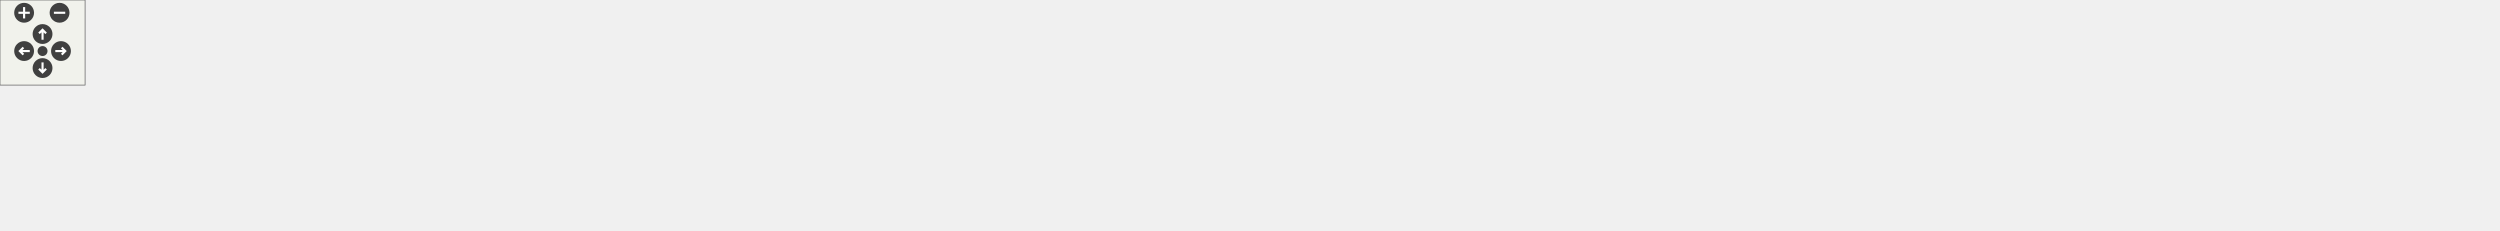
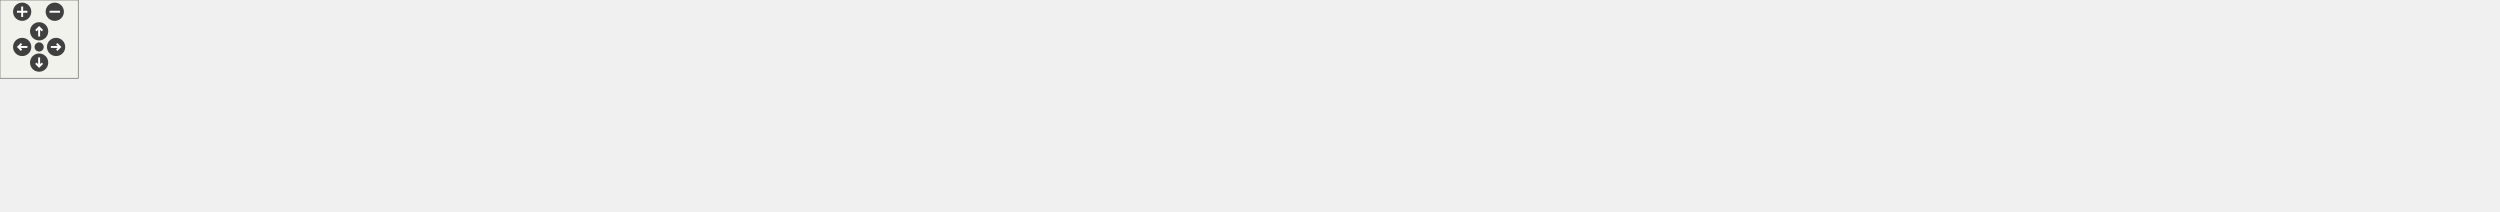
<svg xmlns="http://www.w3.org/2000/svg" xmlns:xlink="http://www.w3.org/1999/xlink" id="main" version="1.1" xml:space="preserve">
  <defs>
    <circle id="rim" cx="0" cy="0" r="7" />
    <circle id="rim2" cx="0" cy="0" r="3.5" />
    <g id="zoomPlus">
      <use xlink:href="#rim" fill="#404040">
        <set attributeName="fill" to="#808080" begin="zoomplus.mouseover" end="zoomplus.mouseout" />
      </use>
      <path d="M-4,0h8M0,-4v8" fill="none" stroke="white" stroke-width="1.5" pointer-events="none" />
    </g>
    <g id="zoomMin">
      <use xlink:href="#rim" fill="#404040">
        <set attributeName="fill" to="#808080" begin="zoomminus.mouseover" end="zoomminus.mouseout" />
      </use>
      <path d="M-4,0h8" fill="none" stroke="white" stroke-width="1.5" pointer-events="none" />
    </g>
    <g id="dirArrow">
      <path fill="none" stroke="white" stroke-width="1.5" d="M0,-3.0v7 M-2.5,-0.5L0,-3.0L2.5,-0.5" />
    </g>
    <g id="resetDef">
      <use xlink:href="#rim2" fill="#404040">
        <set attributeName="fill" to="#808080" begin="reset.mouseover" end="reset.mouseout" />
      </use>
    </g>
  </defs>
  <svg id="graph" class="graph">
    <g id="viewport">
      <g id="node1" class="node">
        <polygon fill="#bfbfbf" stroke="black" points="0.5,-40.5 0.5,-61.5 147.5,-61.5 147.5,-40.5 0.5,-40.5" />
        <text text-anchor="middle" x="74" y="-48.5" font-family="Helvetica,sans-Serif" font-size="10.00">FillNextNMessageOctetsWith</text>
      </g>
      <g id="node3" class="node">
        <a xlink:href="../../d0/dec/endianconv_8h.html#a0ca9c3a411ccc35e03050e869aafd2bf" target="_top" xlink:title="FillNextNMessageOctetsWithValueAndMoveToNextPosition">
          <polygon fill="none" stroke="black" points="184.5,-40.5 184.5,-61.5 465.5,-61.5 465.5,-40.5 184.5,-40.5" />
          <text text-anchor="middle" x="325" y="-48.5" font-family="Helvetica,sans-Serif" font-size="10.00">FillNextNMessageOctetsWithValueAndMoveToNextPosition</text>
        </a>
      </g>
      <g id="edge2" class="edge">
        <path fill="none" stroke="midnightblue" d="M157.661,-51C166.348,-51 175.338,-51 184.435,-51" />
        <polygon fill="midnightblue" stroke="midnightblue" points="157.612,-47.5 147.612,-51 157.612,-54.5 157.612,-47.5" />
      </g>
      <g id="node5" class="node">
        <a xlink:href="../../d4/d91/group__ENCAP.html#gaa81c027561d86d2589b8002b36b88392" target="_top" xlink:title="Copy data from message_router_response struct and common_packet_format_data_item into linear memory i...">
          <polygon fill="none" stroke="black" points="502,-40.5 502,-61.5 628,-61.5 628,-40.5 502,-40.5" />
          <text text-anchor="middle" x="565" y="-48.5" font-family="Helvetica,sans-Serif" font-size="10.00">AssembleLinearMessage</text>
        </a>
      </g>
      <g id="edge4" class="edge">
        <path fill="none" stroke="midnightblue" d="M475.891,-51C484.879,-51 493.618,-51 501.888,-51" />
        <polygon fill="midnightblue" stroke="midnightblue" points="475.65,-47.5 465.65,-51 475.65,-54.5 475.65,-47.5" />
      </g>
      <g id="node7" class="node">
-         <a xlink:href="../../d4/d91/group__ENCAP.html#ga401f152f47e54b0a6dddcfe723c086f9" target="_top" xlink:title="NotifyCommonPacketFormat">
+         <a xlink:href="../../d4/d91/group__ENCAP.html#ga86a32a262ea21cad9631fa02c81f1a03" target="_top" xlink:title="NotifyCommonPacketFormat">
          <polygon fill="none" stroke="black" points="688,-80.5 688,-101.5 832,-101.5 832,-80.5 688,-80.5" />
          <text text-anchor="middle" x="760" y="-88.5" font-family="Helvetica,sans-Serif" font-size="10.00">NotifyCommonPacketFormat</text>
        </a>
      </g>
      <g id="edge6" class="edge">
        <path fill="none" stroke="midnightblue" d="M626.181,-63.55C652.724,-68.995 683.456,-75.299 708.77,-80.491" />
        <polygon fill="midnightblue" stroke="midnightblue" points="626.733,-60.09 616.234,-61.51 625.327,-66.948 626.733,-60.09" />
      </g>
      <g id="node19" class="node">
-         <a xlink:href="../../d4/d91/group__ENCAP.html#ga045feac9b8747e049e2420df1ec0844b" target="_top" xlink:title="NotifyConnectedCommonPacketFormat">
+         <a xlink:href="../../d4/d91/group__ENCAP.html#ga94ca28af85239d7dd63b3b044201fe51" target="_top" xlink:title="NotifyConnectedCommonPacketFormat">
          <polygon fill="none" stroke="black" points="664.5,-40.5 664.5,-61.5 855.5,-61.5 855.5,-40.5 664.5,-40.5" />
          <text text-anchor="middle" x="760" y="-48.5" font-family="Helvetica,sans-Serif" font-size="10.00">NotifyConnectedCommonPacketFormat</text>
        </a>
      </g>
      <g id="edge18" class="edge">
        <path fill="none" stroke="midnightblue" d="M638.245,-51C646.731,-51 655.479,-51 664.209,-51" />
        <polygon fill="midnightblue" stroke="midnightblue" points="638.042,-47.5 628.042,-51 638.042,-54.5 638.042,-47.5" />
      </g>
      <g id="node24" class="node">
        <a xlink:href="../../d4/d91/group__ENCAP.html#gad61fa4f84989cf27086d57557ad552c4" target="_top" xlink:title="AssembleIOMessage">
          <polygon fill="none" stroke="black" points="705,-0.5 705,-21.5 815,-21.5 815,-0.5 705,-0.5" />
          <text text-anchor="middle" x="760" y="-8.5" font-family="Helvetica,sans-Serif" font-size="10.00">AssembleIOMessage</text>
        </a>
      </g>
      <g id="edge24" class="edge">
        <path fill="none" stroke="midnightblue" d="M626.181,-38.45C652.724,-33.005 683.456,-26.701 708.77,-21.509" />
        <polygon fill="midnightblue" stroke="midnightblue" points="625.327,-35.052 616.234,-40.49 626.733,-41.91 625.327,-35.052" />
      </g>
      <g id="node9" class="node">
-         <a xlink:href="../../d2/dbd/encap_8c.html#a8f504a25dc1b6319392fa18a81d5d923" target="_top" xlink:title="Call UCMM or Message Router if UCMM not implemented.">
+         <a xlink:href="../../d2/dbd/encap_8c.html#a638a3760c5969c8cd91977f1ac30058a" target="_top" xlink:title="Call UCMM or Message Router if UCMM not implemented.">
          <polygon fill="none" stroke="black" points="892,-80.5 892,-101.5 1150,-101.5 1150,-80.5 892,-80.5" />
          <text text-anchor="middle" x="1021" y="-88.5" font-family="Helvetica,sans-Serif" font-size="10.00">HandleReceivedSendRequestResponseDataCommand</text>
        </a>
      </g>
      <g id="edge8" class="edge">
        <path fill="none" stroke="midnightblue" d="M842.238,-91C858.061,-91 874.986,-91 891.881,-91" />
        <polygon fill="midnightblue" stroke="midnightblue" points="842.01,-87.5 832.01,-91 842.01,-94.5 842.01,-87.5" />
      </g>
      <g id="node11" class="node">
-         <a xlink:href="../../d2/dc9/group__CIP__API.html#gacbbc9669d41357e1c8497c34ee8eeffb" target="_top" xlink:title="Notify the encapsulation layer that an explicit message has been received via TCP.">
+         <a xlink:href="../../d2/dc9/group__CIP__API.html#gaec144f1964be8be687227381e5dbadaf" target="_top" xlink:title="Notify the encapsulation layer that an explicit message has been received via TCP.">
          <polygon fill="none" stroke="black" points="1186,-40.5 1186,-61.5 1342,-61.5 1342,-40.5 1186,-40.5" />
          <text text-anchor="middle" x="1264" y="-48.5" font-family="Helvetica,sans-Serif" font-size="10.00">HandleReceivedExplictTcpData</text>
        </a>
      </g>
      <g id="edge10" class="edge">
        <path fill="none" stroke="midnightblue" d="M1100.71,-78.895C1117.03,-76.346 1134.08,-73.631 1150,-71 1168.04,-68.019 1187.66,-64.63 1205.46,-61.5" />
        <polygon fill="midnightblue" stroke="midnightblue" points="1100.01,-75.462 1090.67,-80.458 1101.09,-82.379 1100.01,-75.462" />
      </g>
      <g id="node13" class="node">
        <a xlink:href="../../db/d4f/generic__networkhandler_8c.html#aca5593b7dd39d7a7b437999a367102d6" target="_top" xlink:title="Handles data on an established TCP connection, processed connection is given by socket.">
          <polygon fill="none" stroke="black" points="1378,-40.5 1378,-61.5 1506,-61.5 1506,-40.5 1378,-40.5" />
          <text text-anchor="middle" x="1442" y="-48.5" font-family="Helvetica,sans-Serif" font-size="10.00">HandleDataOnTcpSocket</text>
        </a>
      </g>
      <g id="edge12" class="edge">
        <path fill="none" stroke="midnightblue" d="M1352.21,-51C1360.86,-51 1369.52,-51 1377.86,-51" />
        <polygon fill="midnightblue" stroke="midnightblue" points="1352.07,-47.5 1342.07,-51 1352.07,-54.5 1352.07,-47.5" />
      </g>
      <g id="node15" class="node">
        <a xlink:href="../../da/dc2/generic__networkhandler_8h.html#a2f01af81d3e5018d9980e2bc28c9078a" target="_top" xlink:title="NetworkHandlerProcessOnce">
-           <polygon fill="none" stroke="black" points="1542,-40.5 1542,-61.5 1688,-61.5 1688,-40.5 1542,-40.5" />
-           <text text-anchor="middle" x="1615" y="-48.5" font-family="Helvetica,sans-Serif" font-size="10.00">NetworkHandlerProcessOnce</text>
+           <polygon fill="none" stroke="black" points="1696,-40.5 1696,-61.5 1842,-61.5 1842,-40.5 1696,-40.5" />
+           <text text-anchor="middle" x="1769" y="-48.5" font-family="Helvetica,sans-Serif" font-size="10.00">NetworkHandlerProcessOnce</text>
        </a>
      </g>
      <g id="edge14" class="edge">
-         <path fill="none" stroke="midnightblue" d="M1516.53,-51C1524.91,-51 1533.43,-51 1541.79,-51" />
-         <polygon fill="midnightblue" stroke="midnightblue" points="1516.42,-47.5 1506.42,-51 1516.42,-54.5 1516.42,-47.5" />
+         <path fill="none" stroke="midnightblue" d="M1516.36,-51C1570.1,-51 1642.34,-51 1695.81,-51" />
+         <polygon fill="midnightblue" stroke="midnightblue" points="1516.21,-47.5 1506.21,-51 1516.21,-54.5 1516.21,-47.5" />
      </g>
      <g id="node17" class="node">
        <a xlink:href="../../d9/dfb/POSIX_2main_8c.html#ad338a7dbc41dc40bcecd0479377ef207" target="_top" xlink:title="main">
-           <polygon fill="none" stroke="black" points="1724,-20.5 1724,-41.5 1762,-41.5 1762,-20.5 1724,-20.5" />
-           <text text-anchor="middle" x="1743" y="-28.5" font-family="Helvetica,sans-Serif" font-size="10.00">main</text>
+           <polygon fill="none" stroke="black" points="1878,-20.5 1878,-41.5 1916,-41.5 1916,-20.5 1878,-20.5" />
+           <text text-anchor="middle" x="1897" y="-28.5" font-family="Helvetica,sans-Serif" font-size="10.00">main</text>
        </a>
      </g>
      <g id="edge16" class="edge">
-         <path fill="none" stroke="midnightblue" d="M1692.34,-38.916C1704.07,-37.083 1715.18,-35.347 1723.99,-33.971" />
-         <polygon fill="midnightblue" stroke="midnightblue" points="1691.71,-35.471 1682.37,-40.473 1692.79,-42.387 1691.71,-35.471" />
+         <path fill="none" stroke="midnightblue" d="M1846.34,-38.916C1858.07,-37.083 1869.18,-35.347 1877.99,-33.971" />
+         <polygon fill="midnightblue" stroke="midnightblue" points="1845.71,-35.471 1836.37,-40.473 1846.79,-42.387 1845.71,-35.471" />
      </g>
      <g id="node21" class="node">
-         <a xlink:href="../../d2/dbd/encap_8c.html#a10ebe924ba34755ccdf5fde6f1c2340b" target="_top" xlink:title="Call Connection Manager.">
+         <a xlink:href="../../d2/dbd/encap_8c.html#a2a5e809a74a56268ad9f51638796fb3d" target="_top" xlink:title="Call Connection Manager.">
          <polygon fill="none" stroke="black" points="923.5,-40.5 923.5,-61.5 1118.5,-61.5 1118.5,-40.5 923.5,-40.5" />
          <text text-anchor="middle" x="1021" y="-48.5" font-family="Helvetica,sans-Serif" font-size="10.00">HandleReceivedSendUnitDataCommand</text>
        </a>
      </g>
      <g id="edge20" class="edge">
        <path fill="none" stroke="midnightblue" d="M865.834,-51C884.768,-51 904.422,-51 923.12,-51" />
        <polygon fill="midnightblue" stroke="midnightblue" points="865.705,-47.5 855.705,-51 865.705,-54.5 865.705,-47.5" />
      </g>
      <g id="edge22" class="edge">
        <path fill="none" stroke="midnightblue" d="M1129.04,-51C1148.16,-51 1167.72,-51 1185.81,-51" />
        <polygon fill="midnightblue" stroke="midnightblue" points="1128.79,-47.5 1118.79,-51 1128.79,-54.5 1128.79,-47.5" />
      </g>
      <g id="node26" class="node">
        <a xlink:href="../../df/d03/cipioconnection_8c.html#a41f8d71772b5defa587ac0da6124cc47" target="_top" xlink:title="Send the data from the produced CIP Object of the connection via the socket of the connection object ...">
          <polygon fill="none" stroke="black" points="967.5,-0.5 967.5,-21.5 1074.5,-21.5 1074.5,-0.5 967.5,-0.5" />
          <text text-anchor="middle" x="1021" y="-8.5" font-family="Helvetica,sans-Serif" font-size="10.00">SendConnectedData</text>
        </a>
      </g>
      <g id="edge26" class="edge">
        <path fill="none" stroke="midnightblue" d="M825.307,-11C869.15,-11 926.203,-11 967.383,-11" />
        <polygon fill="midnightblue" stroke="midnightblue" points="825.032,-7.5 815.032,-11 825.032,-14.5 825.032,-7.5" />
      </g>
      <g id="node28" class="node">
-         <a xlink:href="../../de/d45/cipioconnection_8h.html#aacd202b378a3fa8d5770536b698a0f51" target="_top" xlink:title="Setup all data in order to establish an IO connection.">
-           <polygon fill="none" stroke="black" points="1209,-0.5 1209,-21.5 1319,-21.5 1319,-0.5 1209,-0.5" />
-           <text text-anchor="middle" x="1264" y="-8.5" font-family="Helvetica,sans-Serif" font-size="10.00">EstablishIoConnction</text>
+         <a xlink:href="../../df/d03/cipioconnection_8c.html#ac788741792b008fa0699c7cfbe0979bc" target="_top" xlink:title="SetIoConnectionCallbacks">
+           <polygon fill="none" stroke="black" points="1197.5,-0.5 1197.5,-21.5 1330.5,-21.5 1330.5,-0.5 1197.5,-0.5" />
+           <text text-anchor="middle" x="1264" y="-8.5" font-family="Helvetica,sans-Serif" font-size="10.00">SetIoConnectionCallbacks</text>
        </a>
      </g>
      <g id="edge28" class="edge">
-         <path fill="none" stroke="midnightblue" d="M1084.7,-11C1123.25,-11 1171.92,-11 1208.82,-11" />
+         <path fill="none" stroke="midnightblue" d="M1084.66,-11C1119.38,-11 1162.33,-11 1197.5,-11" />
        <polygon fill="midnightblue" stroke="midnightblue" points="1084.63,-7.5 1074.63,-11 1084.63,-14.5 1084.63,-7.5" />
      </g>
      <g id="node30" class="node">
+         <a xlink:href="../../de/d45/cipioconnection_8h.html#a699fccd3dabdfec1b77560f22268c1e8" target="_top" xlink:title="Setup all data in order to establish an IO connection.">
+           <polygon fill="none" stroke="black" points="1384.5,-0.5 1384.5,-21.5 1499.5,-21.5 1499.5,-0.5 1384.5,-0.5" />
+           <text text-anchor="middle" x="1442" y="-8.5" font-family="Helvetica,sans-Serif" font-size="10.00">EstablishIoConnection</text>
+         </a>
+       </g>
+       <g id="edge30" class="edge">
+         <path fill="none" stroke="midnightblue" d="M1340.59,-11C1355.25,-11 1370.37,-11 1384.31,-11" />
+         <polygon fill="midnightblue" stroke="midnightblue" points="1340.53,-7.5 1330.53,-11 1340.53,-14.5 1340.53,-7.5" />
+       </g>
+       <g id="node32" class="node">
        <a xlink:href="../../d2/da3/cipconnectionmanager_8h.html#a5ab0de6894d23e8fe84a6b46797c2212" target="_top" xlink:title="Initialize the data of the connection manager object.">
-           <polygon fill="none" stroke="black" points="1383.5,-0.5 1383.5,-21.5 1500.5,-21.5 1500.5,-0.5 1383.5,-0.5" />
-           <text text-anchor="middle" x="1442" y="-8.5" font-family="Helvetica,sans-Serif" font-size="10.00">ConnectionManagerInit</text>
-         </a>
-       </g>
-       <g id="edge30" class="edge">
-         <path fill="none" stroke="midnightblue" d="M1329.54,-11C1347.15,-11 1366.08,-11 1383.3,-11" />
-         <polygon fill="midnightblue" stroke="midnightblue" points="1329.34,-7.5 1319.34,-11 1329.34,-14.5 1329.34,-7.5" />
-       </g>
-       <g id="node32" class="node">
+           <polygon fill="none" stroke="black" points="1542.5,-0.5 1542.5,-21.5 1659.5,-21.5 1659.5,-0.5 1542.5,-0.5" />
+           <text text-anchor="middle" x="1601" y="-8.5" font-family="Helvetica,sans-Serif" font-size="10.00">ConnectionManagerInit</text>
+         </a>
+       </g>
+       <g id="edge32" class="edge">
+         <path fill="none" stroke="midnightblue" d="M1510.06,-11C1520.82,-11 1531.87,-11 1542.39,-11" />
+         <polygon fill="midnightblue" stroke="midnightblue" points="1509.85,-7.5 1499.85,-11 1509.85,-14.5 1509.85,-7.5" />
+       </g>
+       <g id="node34" class="node">
        <a xlink:href="../../d2/dc9/group__CIP__API.html#ga5d4979945d124e28668b264c3823db1c" target="_top" xlink:title="Initialize and setup the CIP-stack.">
-           <polygon fill="none" stroke="black" points="1579.5,-0.5 1579.5,-21.5 1650.5,-21.5 1650.5,-0.5 1579.5,-0.5" />
-           <text text-anchor="middle" x="1615" y="-8.5" font-family="Helvetica,sans-Serif" font-size="10.00">CipStackInit</text>
-         </a>
-       </g>
-       <g id="edge32" class="edge">
-         <path fill="none" stroke="midnightblue" d="M1510.86,-11C1534.35,-11 1559.66,-11 1579.45,-11" />
-         <polygon fill="midnightblue" stroke="midnightblue" points="1510.57,-7.5 1500.57,-11 1510.57,-14.5 1510.57,-7.5" />
+           <polygon fill="none" stroke="black" points="1733.5,-0.5 1733.5,-21.5 1804.5,-21.5 1804.5,-0.5 1733.5,-0.5" />
+           <text text-anchor="middle" x="1769" y="-8.5" font-family="Helvetica,sans-Serif" font-size="10.00">CipStackInit</text>
+         </a>
      </g>
      <g id="edge34" class="edge">
-         <path fill="none" stroke="midnightblue" d="M1660.68,-18.138C1682.37,-21.526 1707.12,-25.393 1723.77,-27.995" />
-         <polygon fill="midnightblue" stroke="midnightblue" points="1661.08,-14.657 1650.66,-16.571 1659.99,-21.573 1661.08,-14.657" />
+         <path fill="none" stroke="midnightblue" d="M1669.92,-11C1691.59,-11 1714.63,-11 1733.04,-11" />
+         <polygon fill="midnightblue" stroke="midnightblue" points="1669.76,-7.5 1659.76,-11 1669.76,-14.5 1669.76,-7.5" />
+       </g>
+       <g id="edge36" class="edge">
+         <path fill="none" stroke="midnightblue" d="M1814.68,-18.138C1836.37,-21.526 1861.12,-25.393 1877.77,-27.995" />
+         <polygon fill="midnightblue" stroke="midnightblue" points="1815.08,-14.657 1804.66,-16.571 1813.99,-21.573 1815.08,-14.657" />
      </g>
    </g>
  </svg>
  <g id="navigator" transform="translate(0 0)" fill="#404254">
    <rect fill="#f2f5e9" fill-opacity="0.5" stroke="#606060" stroke-width=".5" x="0" y="0" width="60" height="60" />
    <use id="zoomplus" xlink:href="#zoomPlus" x="17" y="9" />
    <use id="zoomminus" xlink:href="#zoomMin" x="42" y="9" />
    <use id="reset" xlink:href="#resetDef" x="30" y="36" />
    <g id="arrowUp" xlink:href="#dirArrow" transform="translate(30 24)">
      <use xlink:href="#rim" fill="#404040">
        <set attributeName="fill" to="#808080" begin="arrowUp.mouseover" end="arrowUp.mouseout" />
      </use>
      <path fill="none" stroke="white" stroke-width="1.5" d="M0,-3.0v7 M-2.5,-0.5L0,-3.0L2.5,-0.5" />
    </g>
    <g id="arrowRight" xlink:href="#dirArrow" transform="rotate(90) translate(36 -43)">
      <use xlink:href="#rim" fill="#404040">
        <set attributeName="fill" to="#808080" begin="arrowRight.mouseover" end="arrowRight.mouseout" />
      </use>
      <path fill="none" stroke="white" stroke-width="1.5" d="M0,-3.0v7 M-2.5,-0.5L0,-3.0L2.5,-0.5" />
    </g>
    <g id="arrowDown" xlink:href="#dirArrow" transform="rotate(180) translate(-30 -48)">
      <use xlink:href="#rim" fill="#404040">
        <set attributeName="fill" to="#808080" begin="arrowDown.mouseover" end="arrowDown.mouseout" />
      </use>
      <path fill="none" stroke="white" stroke-width="1.5" d="M0,-3.0v7 M-2.5,-0.5L0,-3.0L2.5,-0.5" />
    </g>
    <g id="arrowLeft" xlink:href="#dirArrow" transform="rotate(270) translate(-36 17)">
      <use xlink:href="#rim" fill="#404040">
        <set attributeName="fill" to="#808080" begin="arrowLeft.mouseover" end="arrowLeft.mouseout" />
      </use>
      <path fill="none" stroke="white" stroke-width="1.5" d="M0,-3.0v7 M-2.5,-0.5L0,-3.0L2.5,-0.5" />
    </g>
  </g>
</svg>
